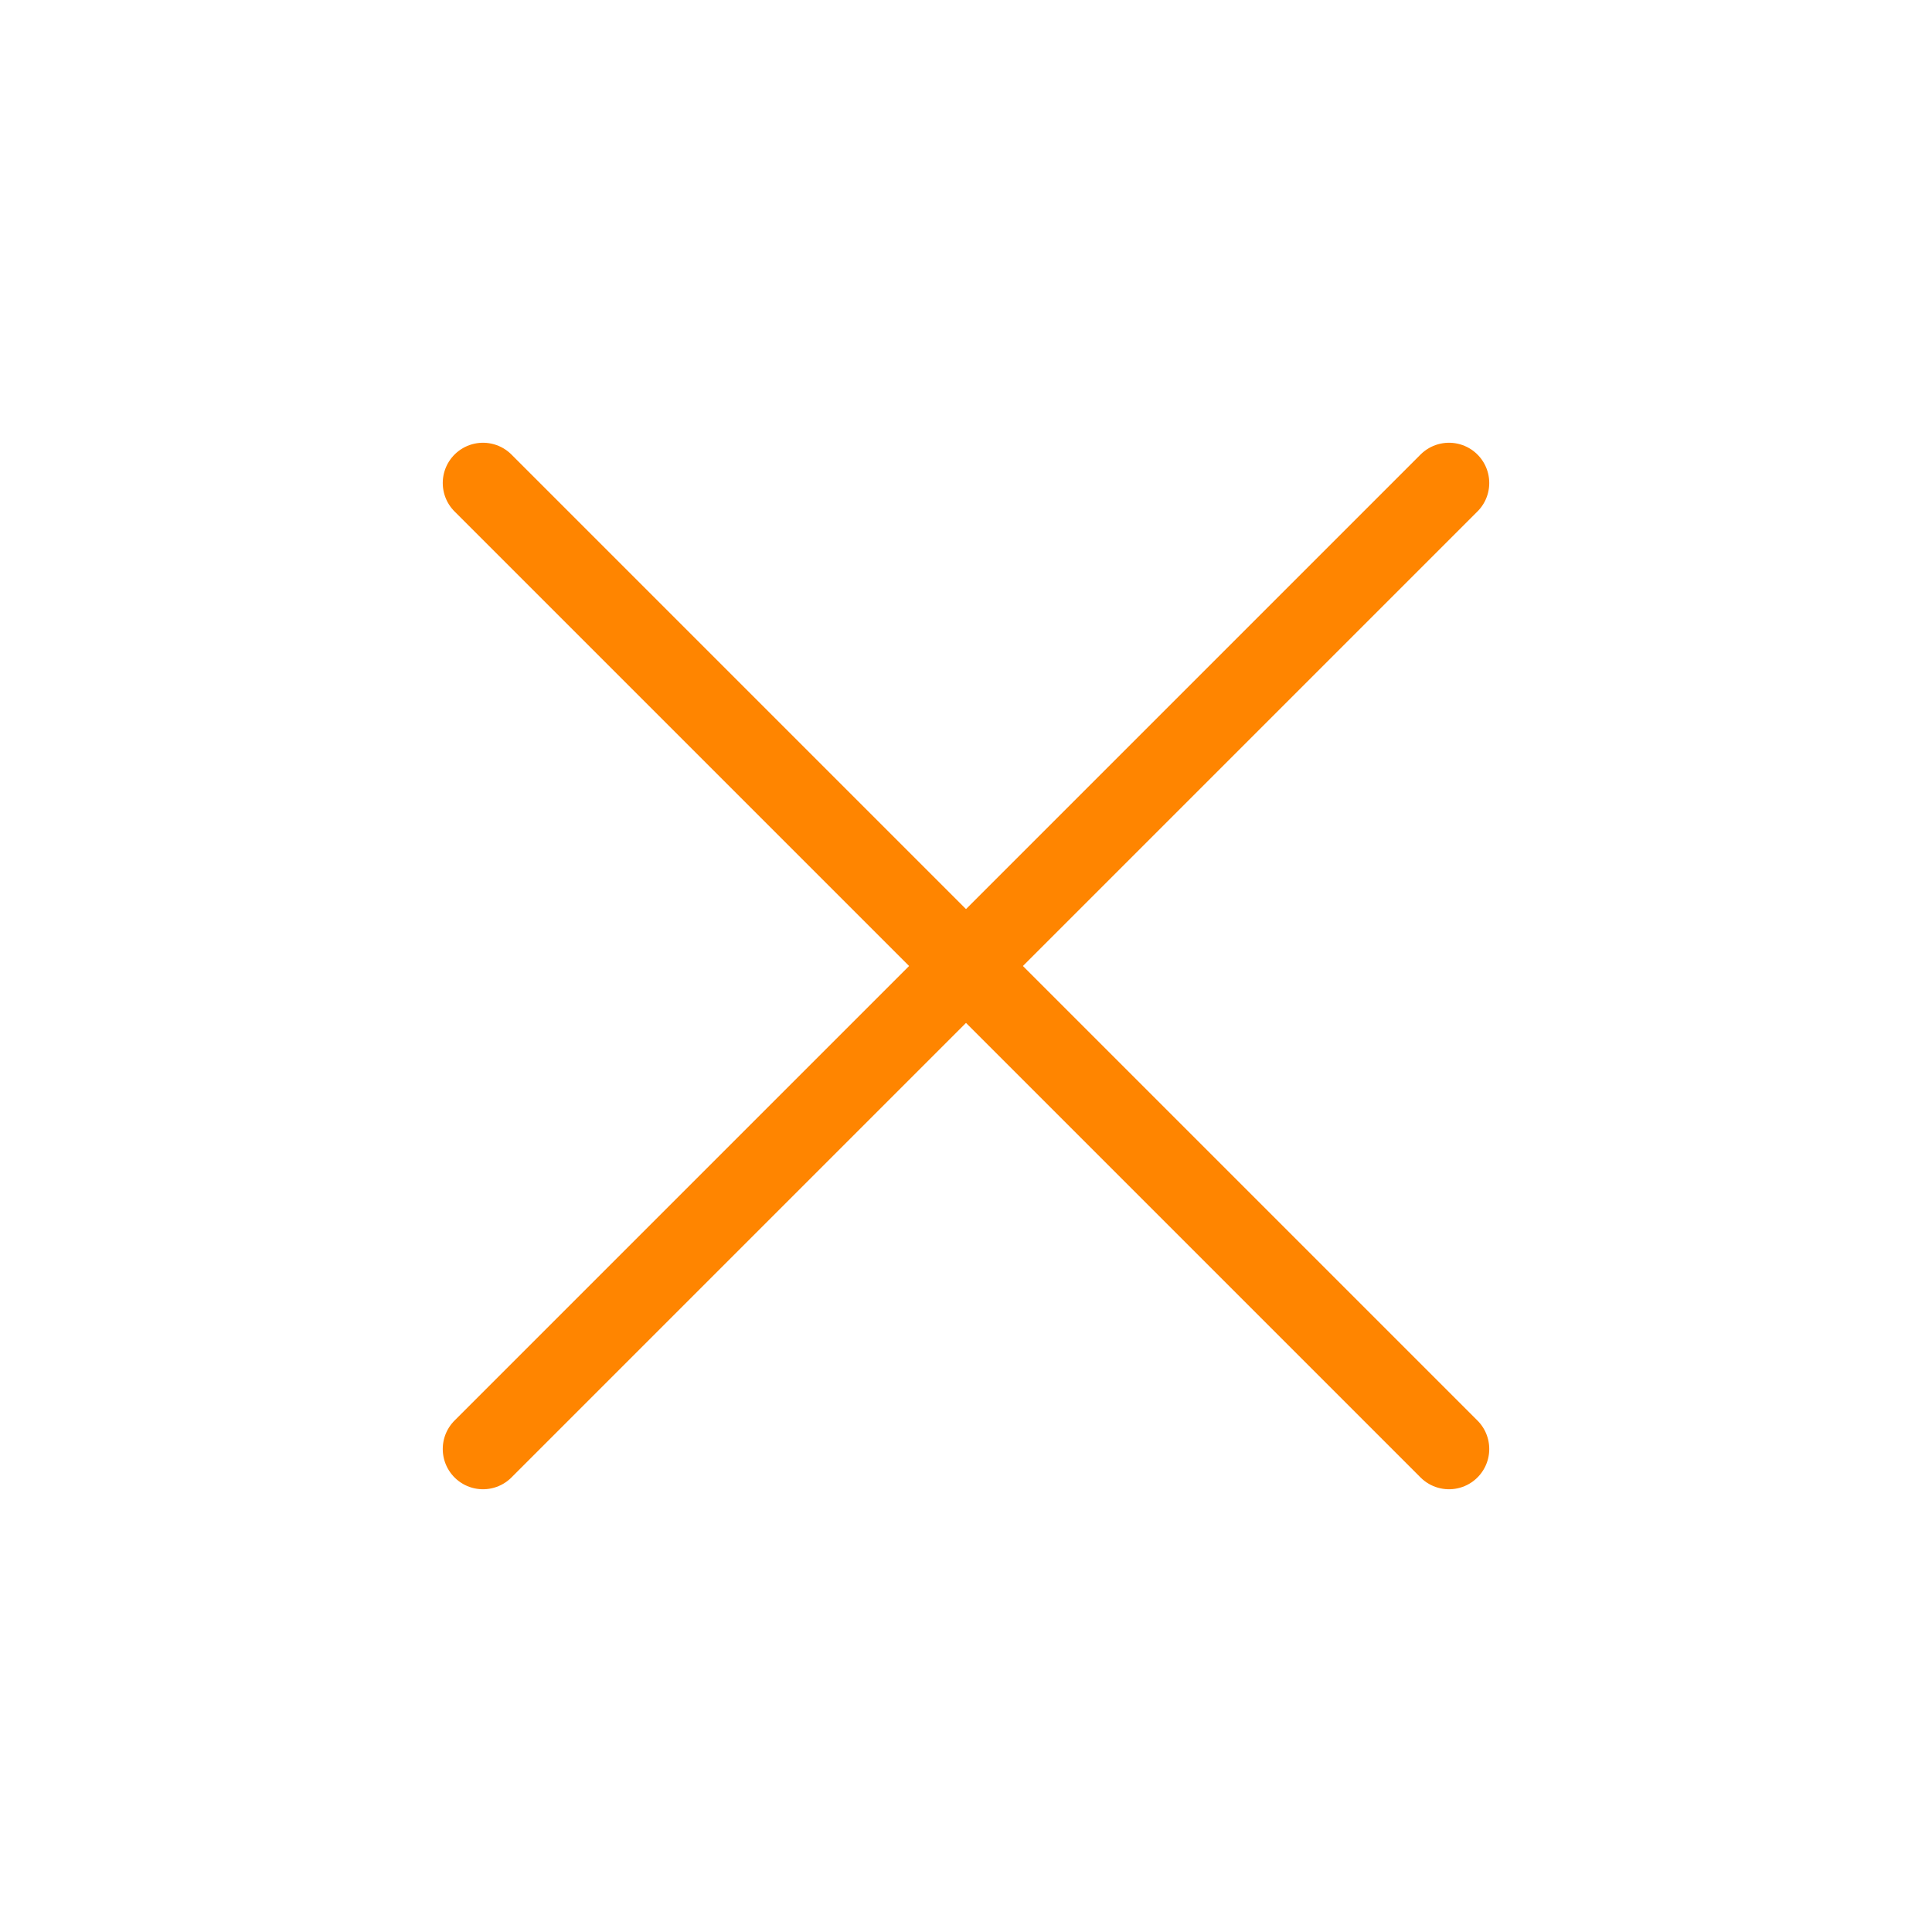
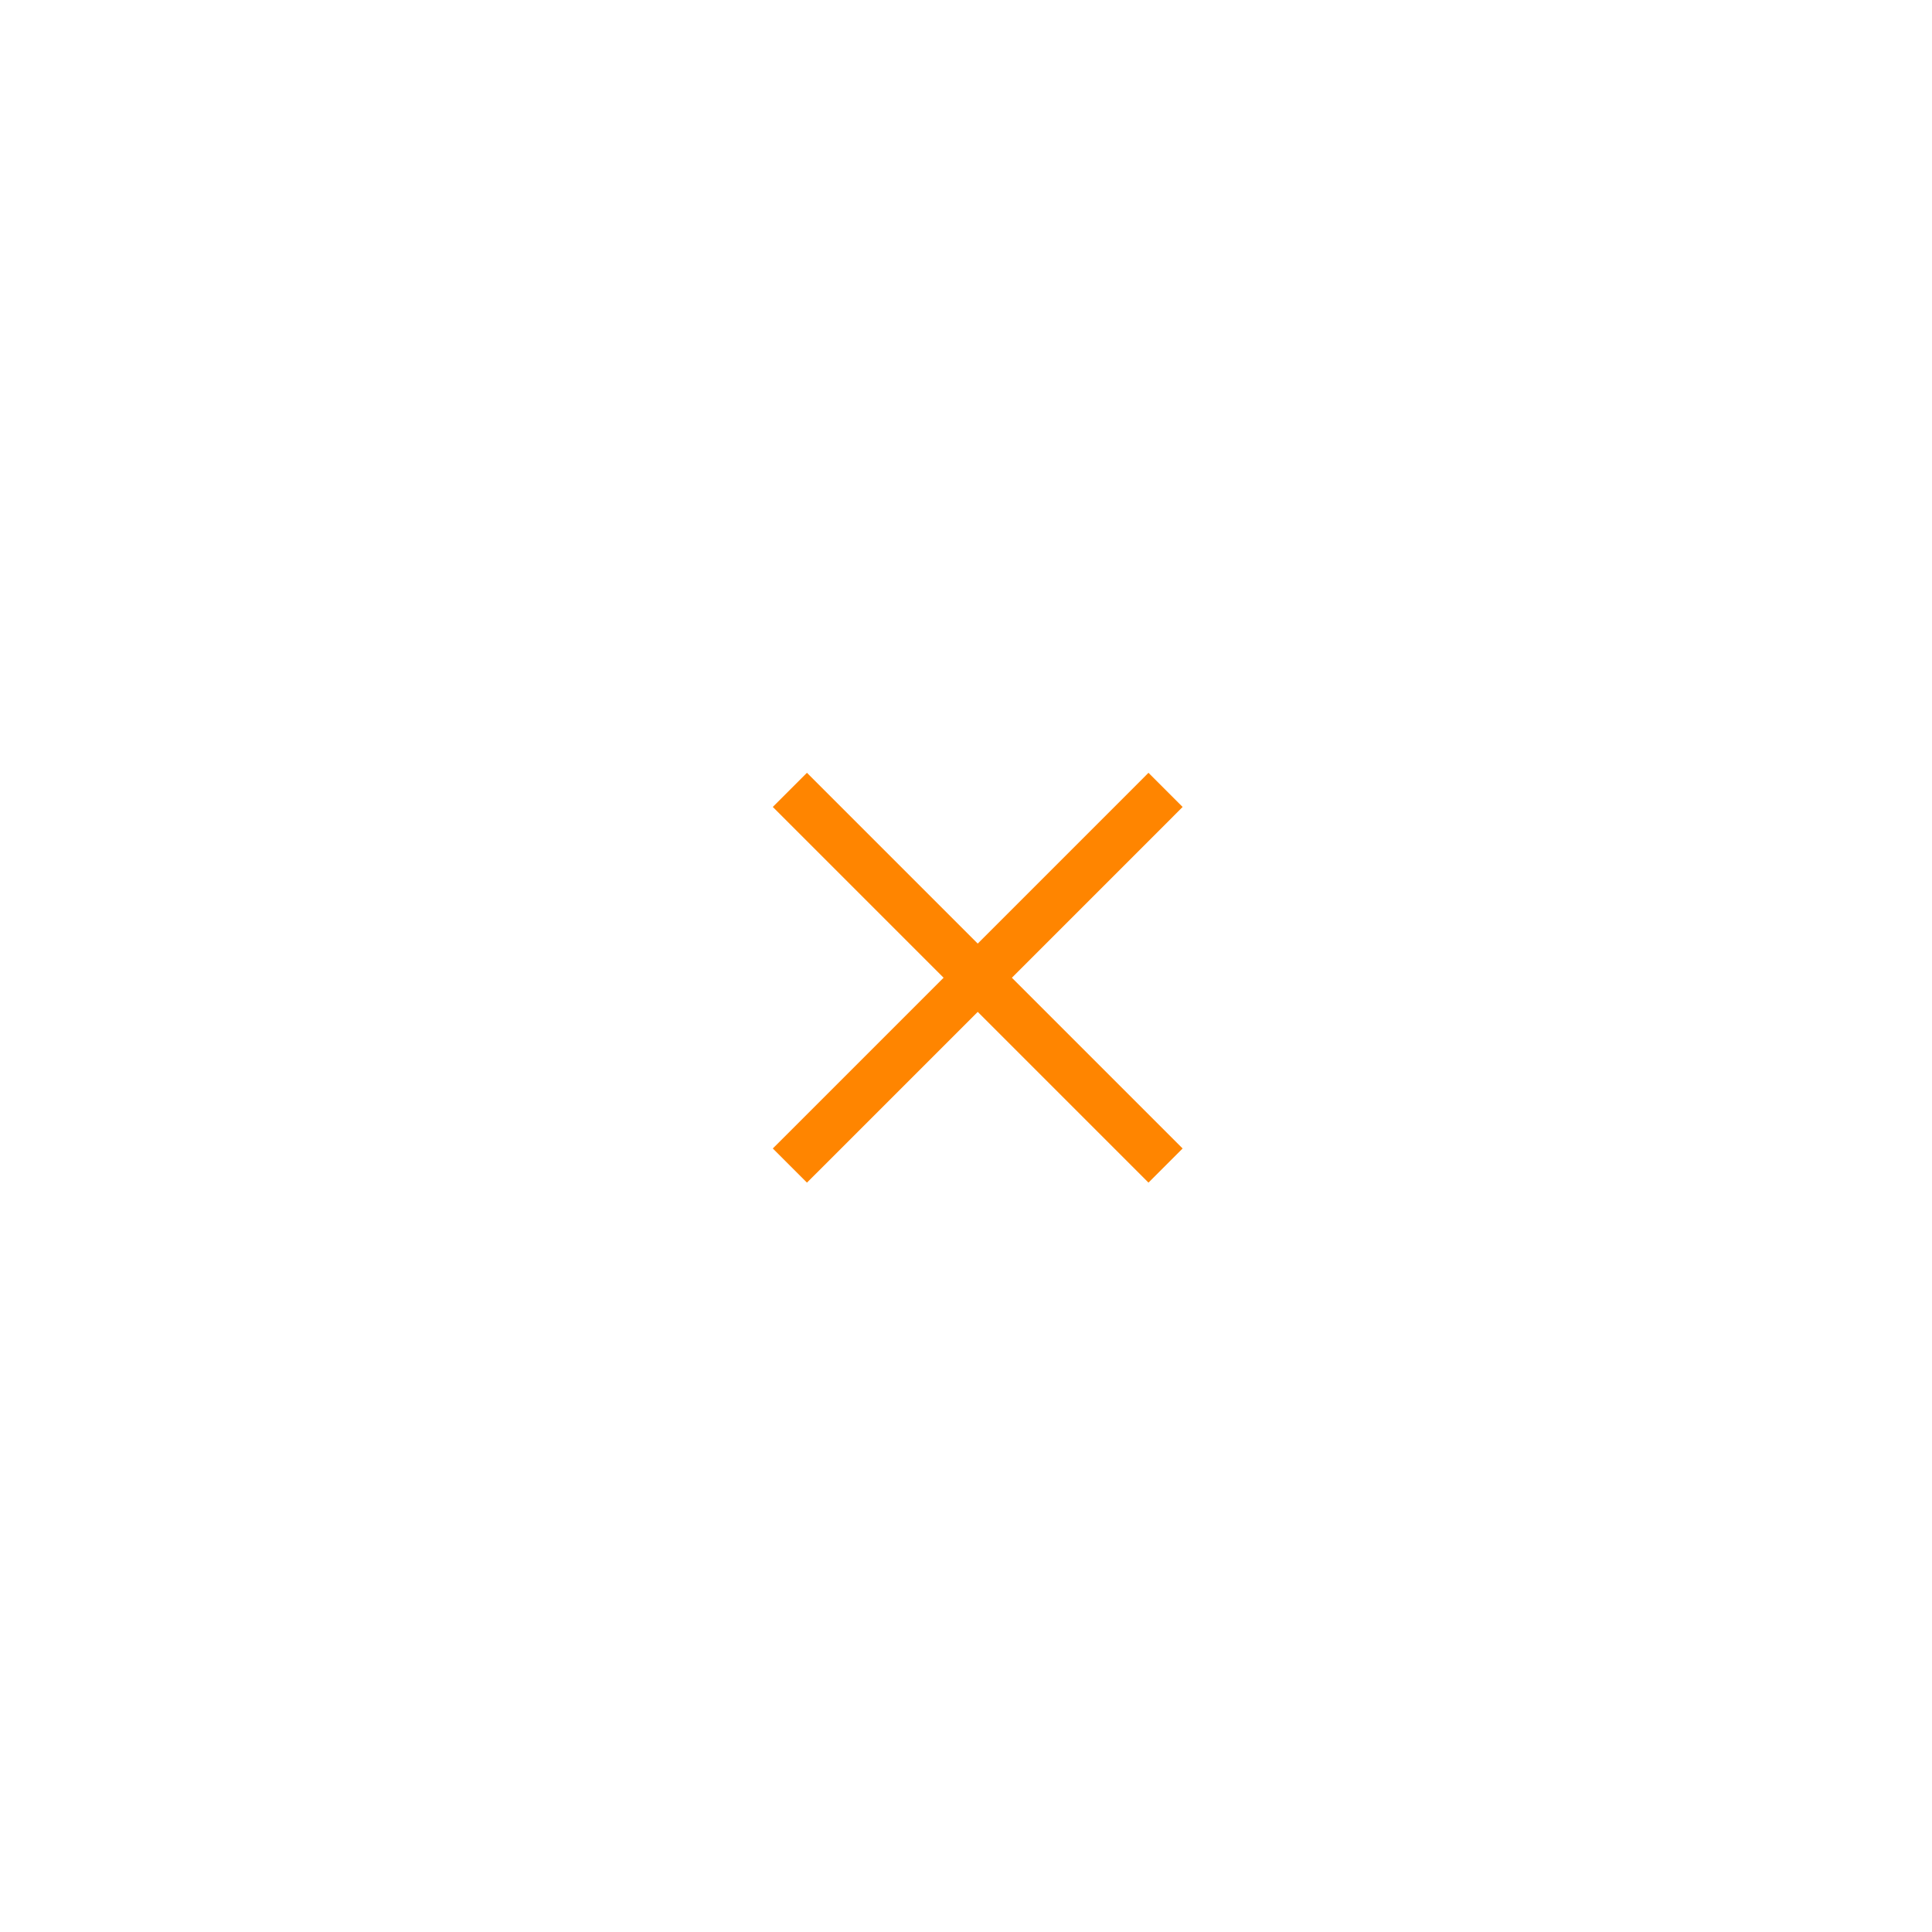
- <svg xmlns="http://www.w3.org/2000/svg" width="24" height="24" viewBox="0 0 24 24" fill="none" stroke="#FF8500" stroke-width="1" stroke-linecap="round" stroke-linejoin="round" class="icon icon-tabler icons-tabler-outline icon-tabler-x">
-   <path stroke="none" d="M0 0h24v24H0z" fill="none" />
-   <path d="M18 6l-12 12" />
-   <path d="M6 6l12 12" />
+ <svg xmlns="http://www.w3.org/2000/svg" width="40" height="40" viewBox="0 0 40 40">
+   <g fill="none" fill-rule="evenodd">
+     <polygon fill="#FF8500" fill-rule="nonzero" points="20.243 20.95 17.061 24.132 16.707 24.485 16 23.778 16.354 23.425 19.536 20.243 16.354 17.061 16 16.707 16.707 16 17.061 16.354 20.243 19.536 23.425 16.354 23.778 16 24.485 16.707 24.132 17.061 20.95 20.243 24.132 23.425 24.485 23.778 23.778 24.485 23.425 24.132" />
+   </g>
</svg>
